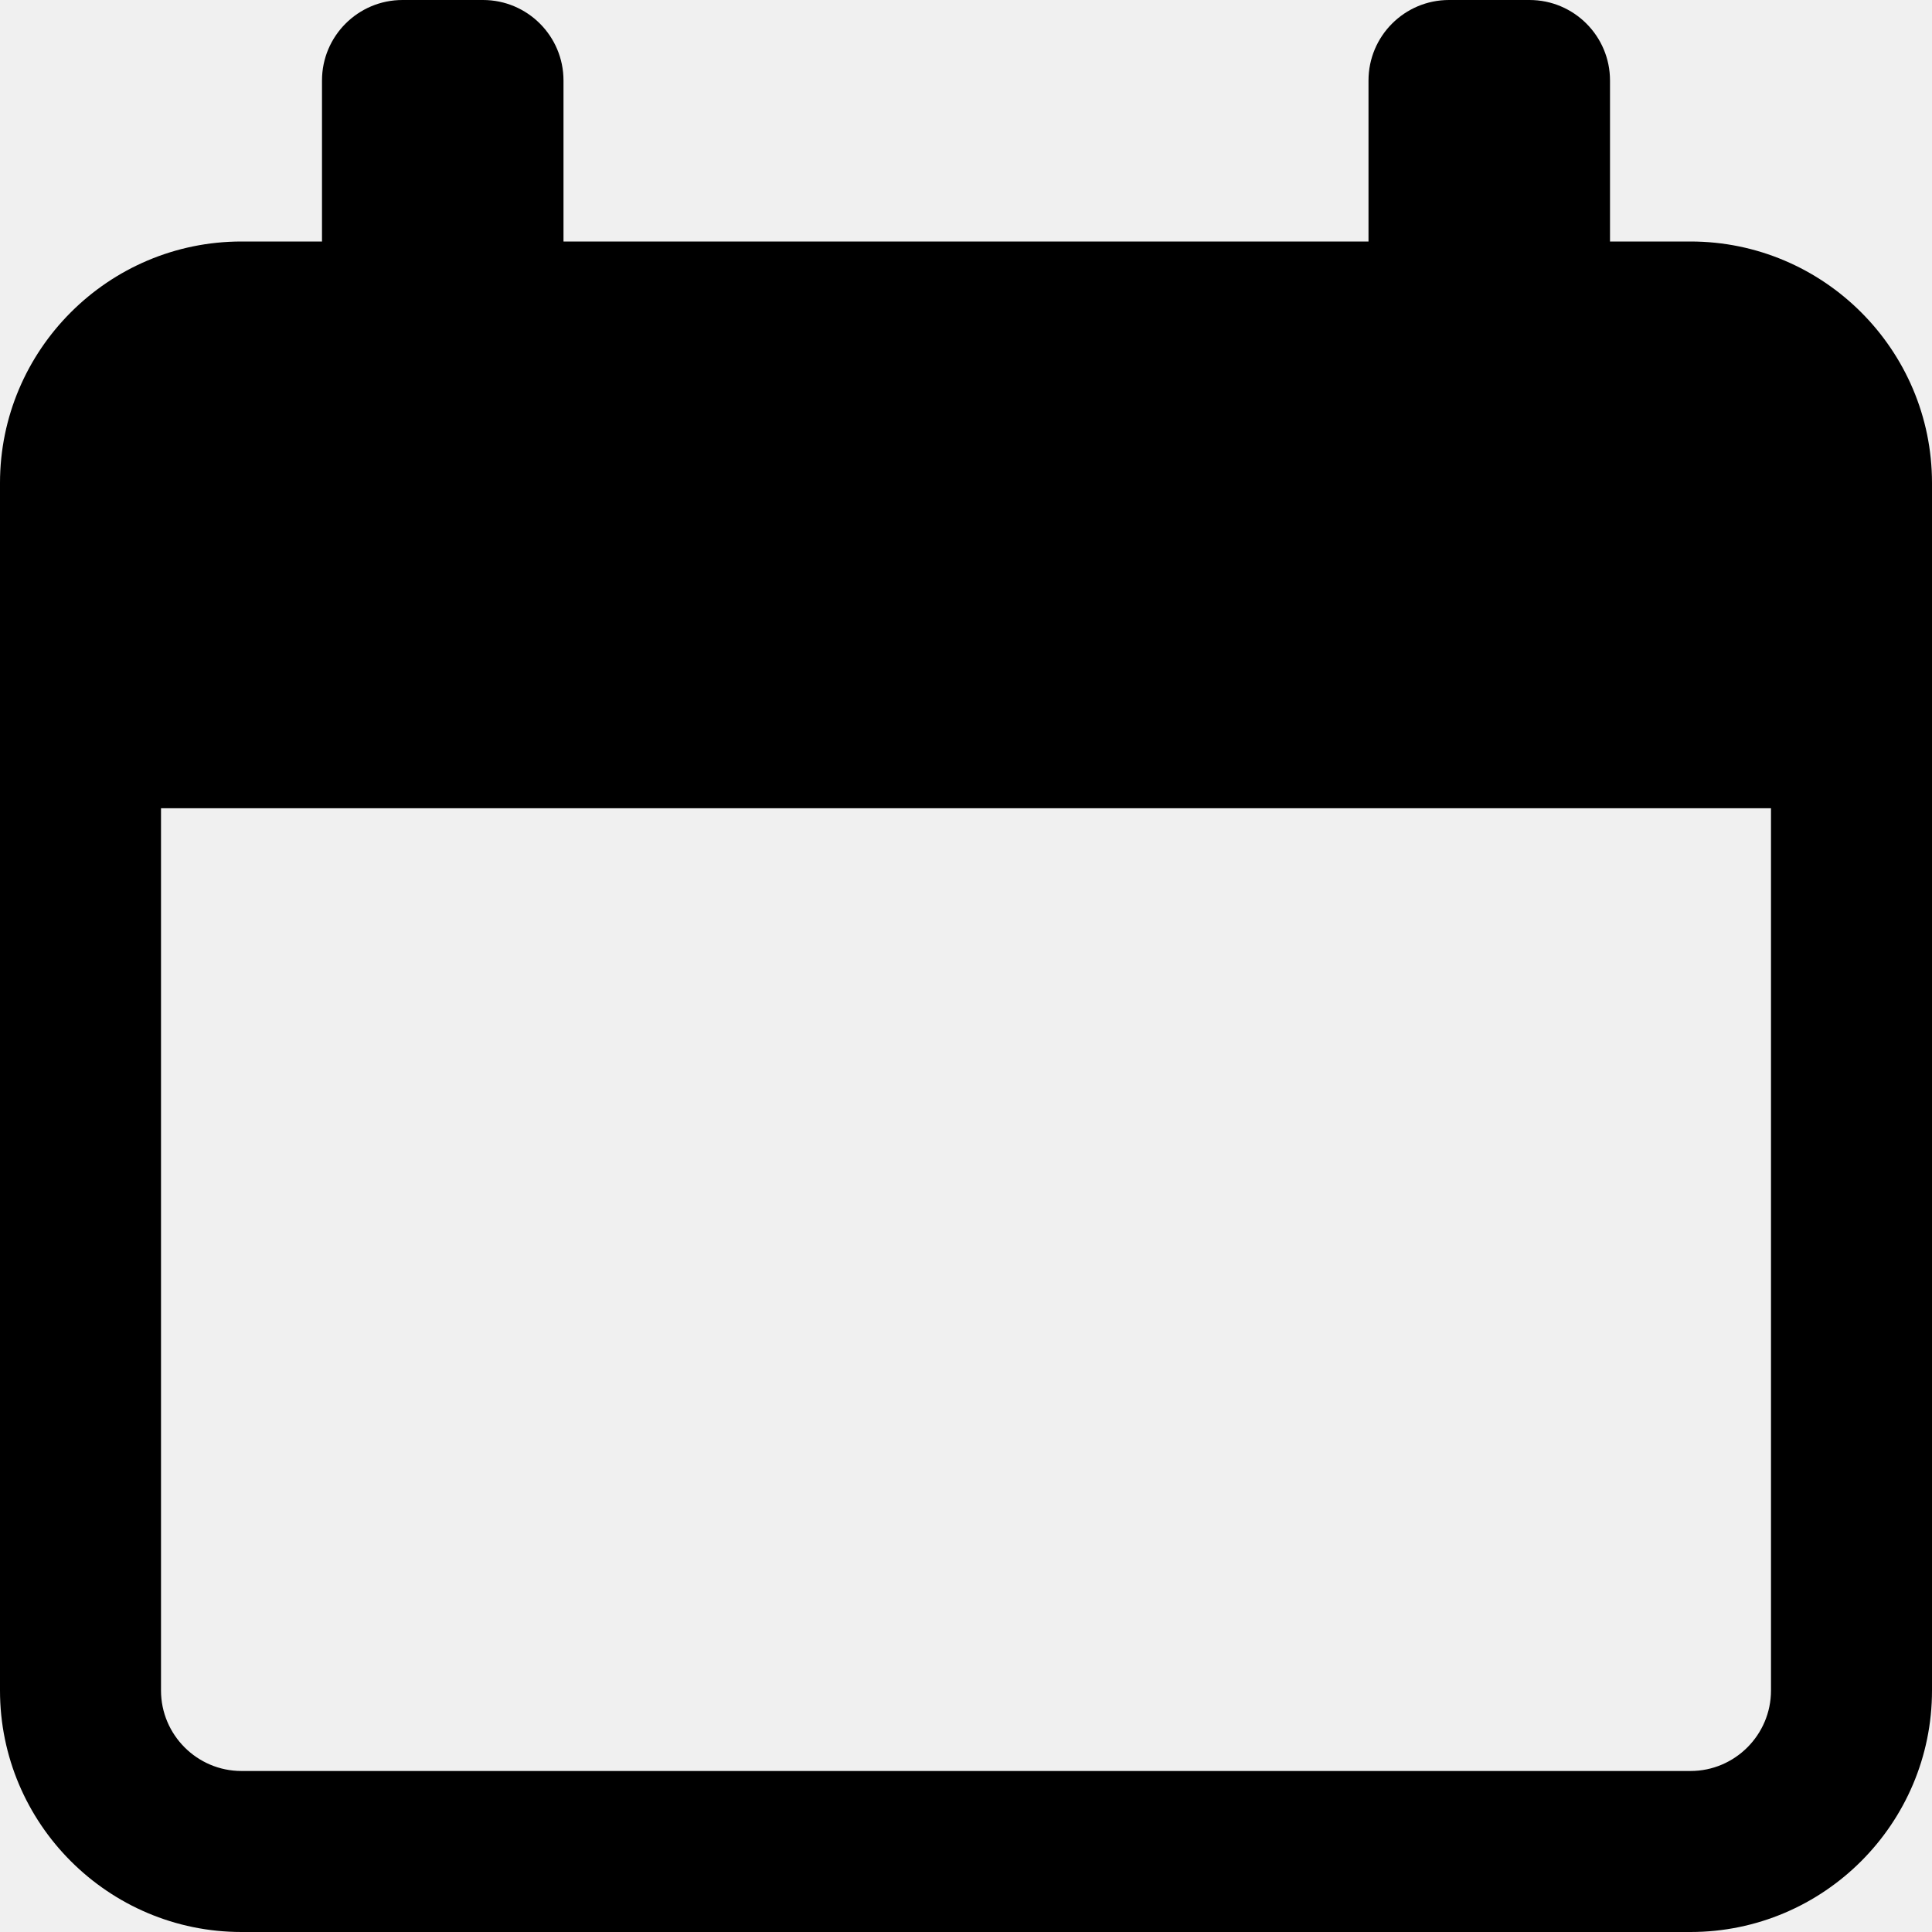
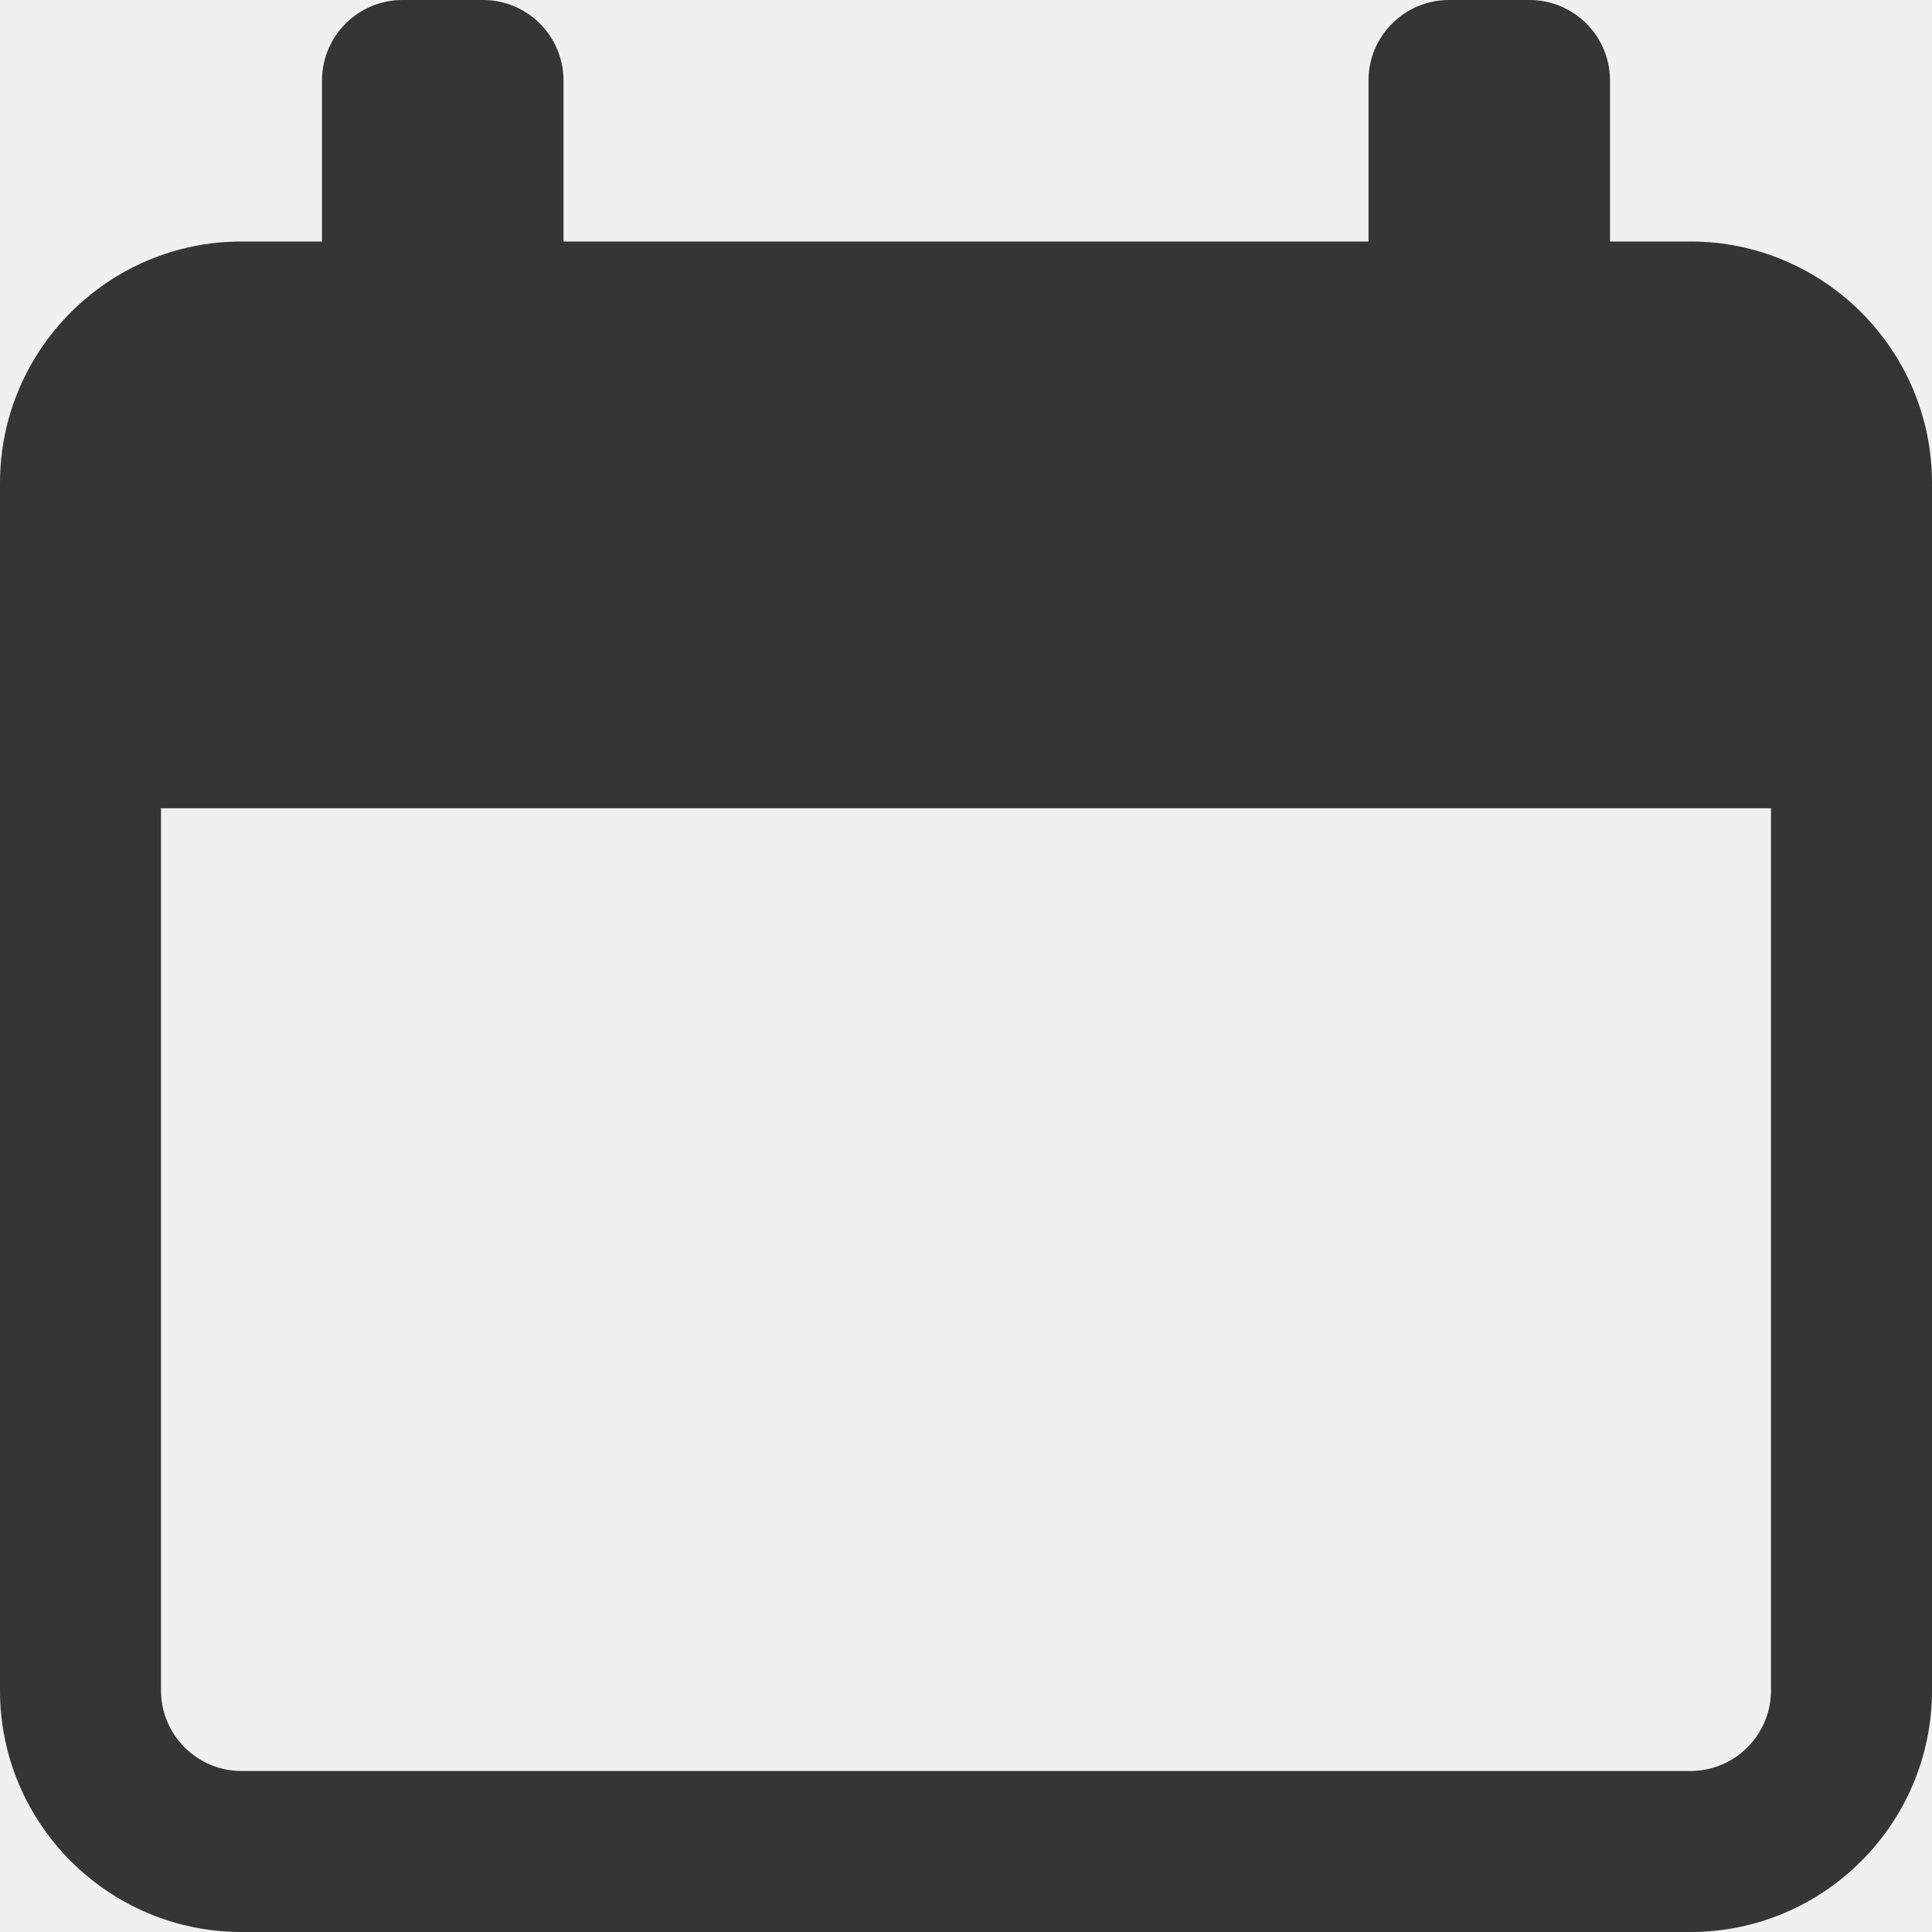
- <svg xmlns="http://www.w3.org/2000/svg" height="512pt" viewBox="0 0 512 512" width="512pt">
-   <path d="m448 64h-21.332v-42.668c0-11.773-9.559-21.332-21.336-21.332h-21.332c-11.777 0-21.332 9.559-21.332 21.332v42.668h-213.336v-42.668c0-11.773-9.555-21.332-21.332-21.332h-21.332c-11.777 0-21.336 9.559-21.336 21.332v42.668h-21.332c-35.285 0-64 28.715-64 64v320c0 35.285 28.715 64 64 64h384c35.285 0 64-28.715 64-64v-320c0-35.285-28.715-64-64-64zm21.332 384c0 11.754-9.578 21.332-21.332 21.332h-384c-11.754 0-21.332-9.578-21.332-21.332v-233.812h426.664zm0 0" />
+ <svg xmlns="http://www.w3.org/2000/svg" width="512" height="512" viewBox="0 0 512 512" fill="none">
+   <g clip-path="url(#clip0)">
+     <path d="M448 64H426.668V21.332C426.668 9.559 417.109 0 405.332 0H384C372.223 0 362.668 9.559 362.668 21.332V64H149.332V21.332C149.332 9.559 139.777 0 128 0H106.668C94.891 0 85.332 9.559 85.332 21.332V64H64C28.715 64 0 92.715 0 128V448C0 483.285 28.715 512 64 512H448C483.285 512 512 483.285 512 448V128C512 92.715 483.285 64 448 64ZM469.332 448C469.332 459.754 459.754 469.332 448 469.332H64C52.246 469.332 42.668 459.754 42.668 448V214.188H469.332V448Z" fill="#353535" />
+   </g>
+   <defs>
+     <clipPath id="clip0">
+       <rect width="512" height="512" fill="white" />
+     </clipPath>
+   </defs>
</svg>
